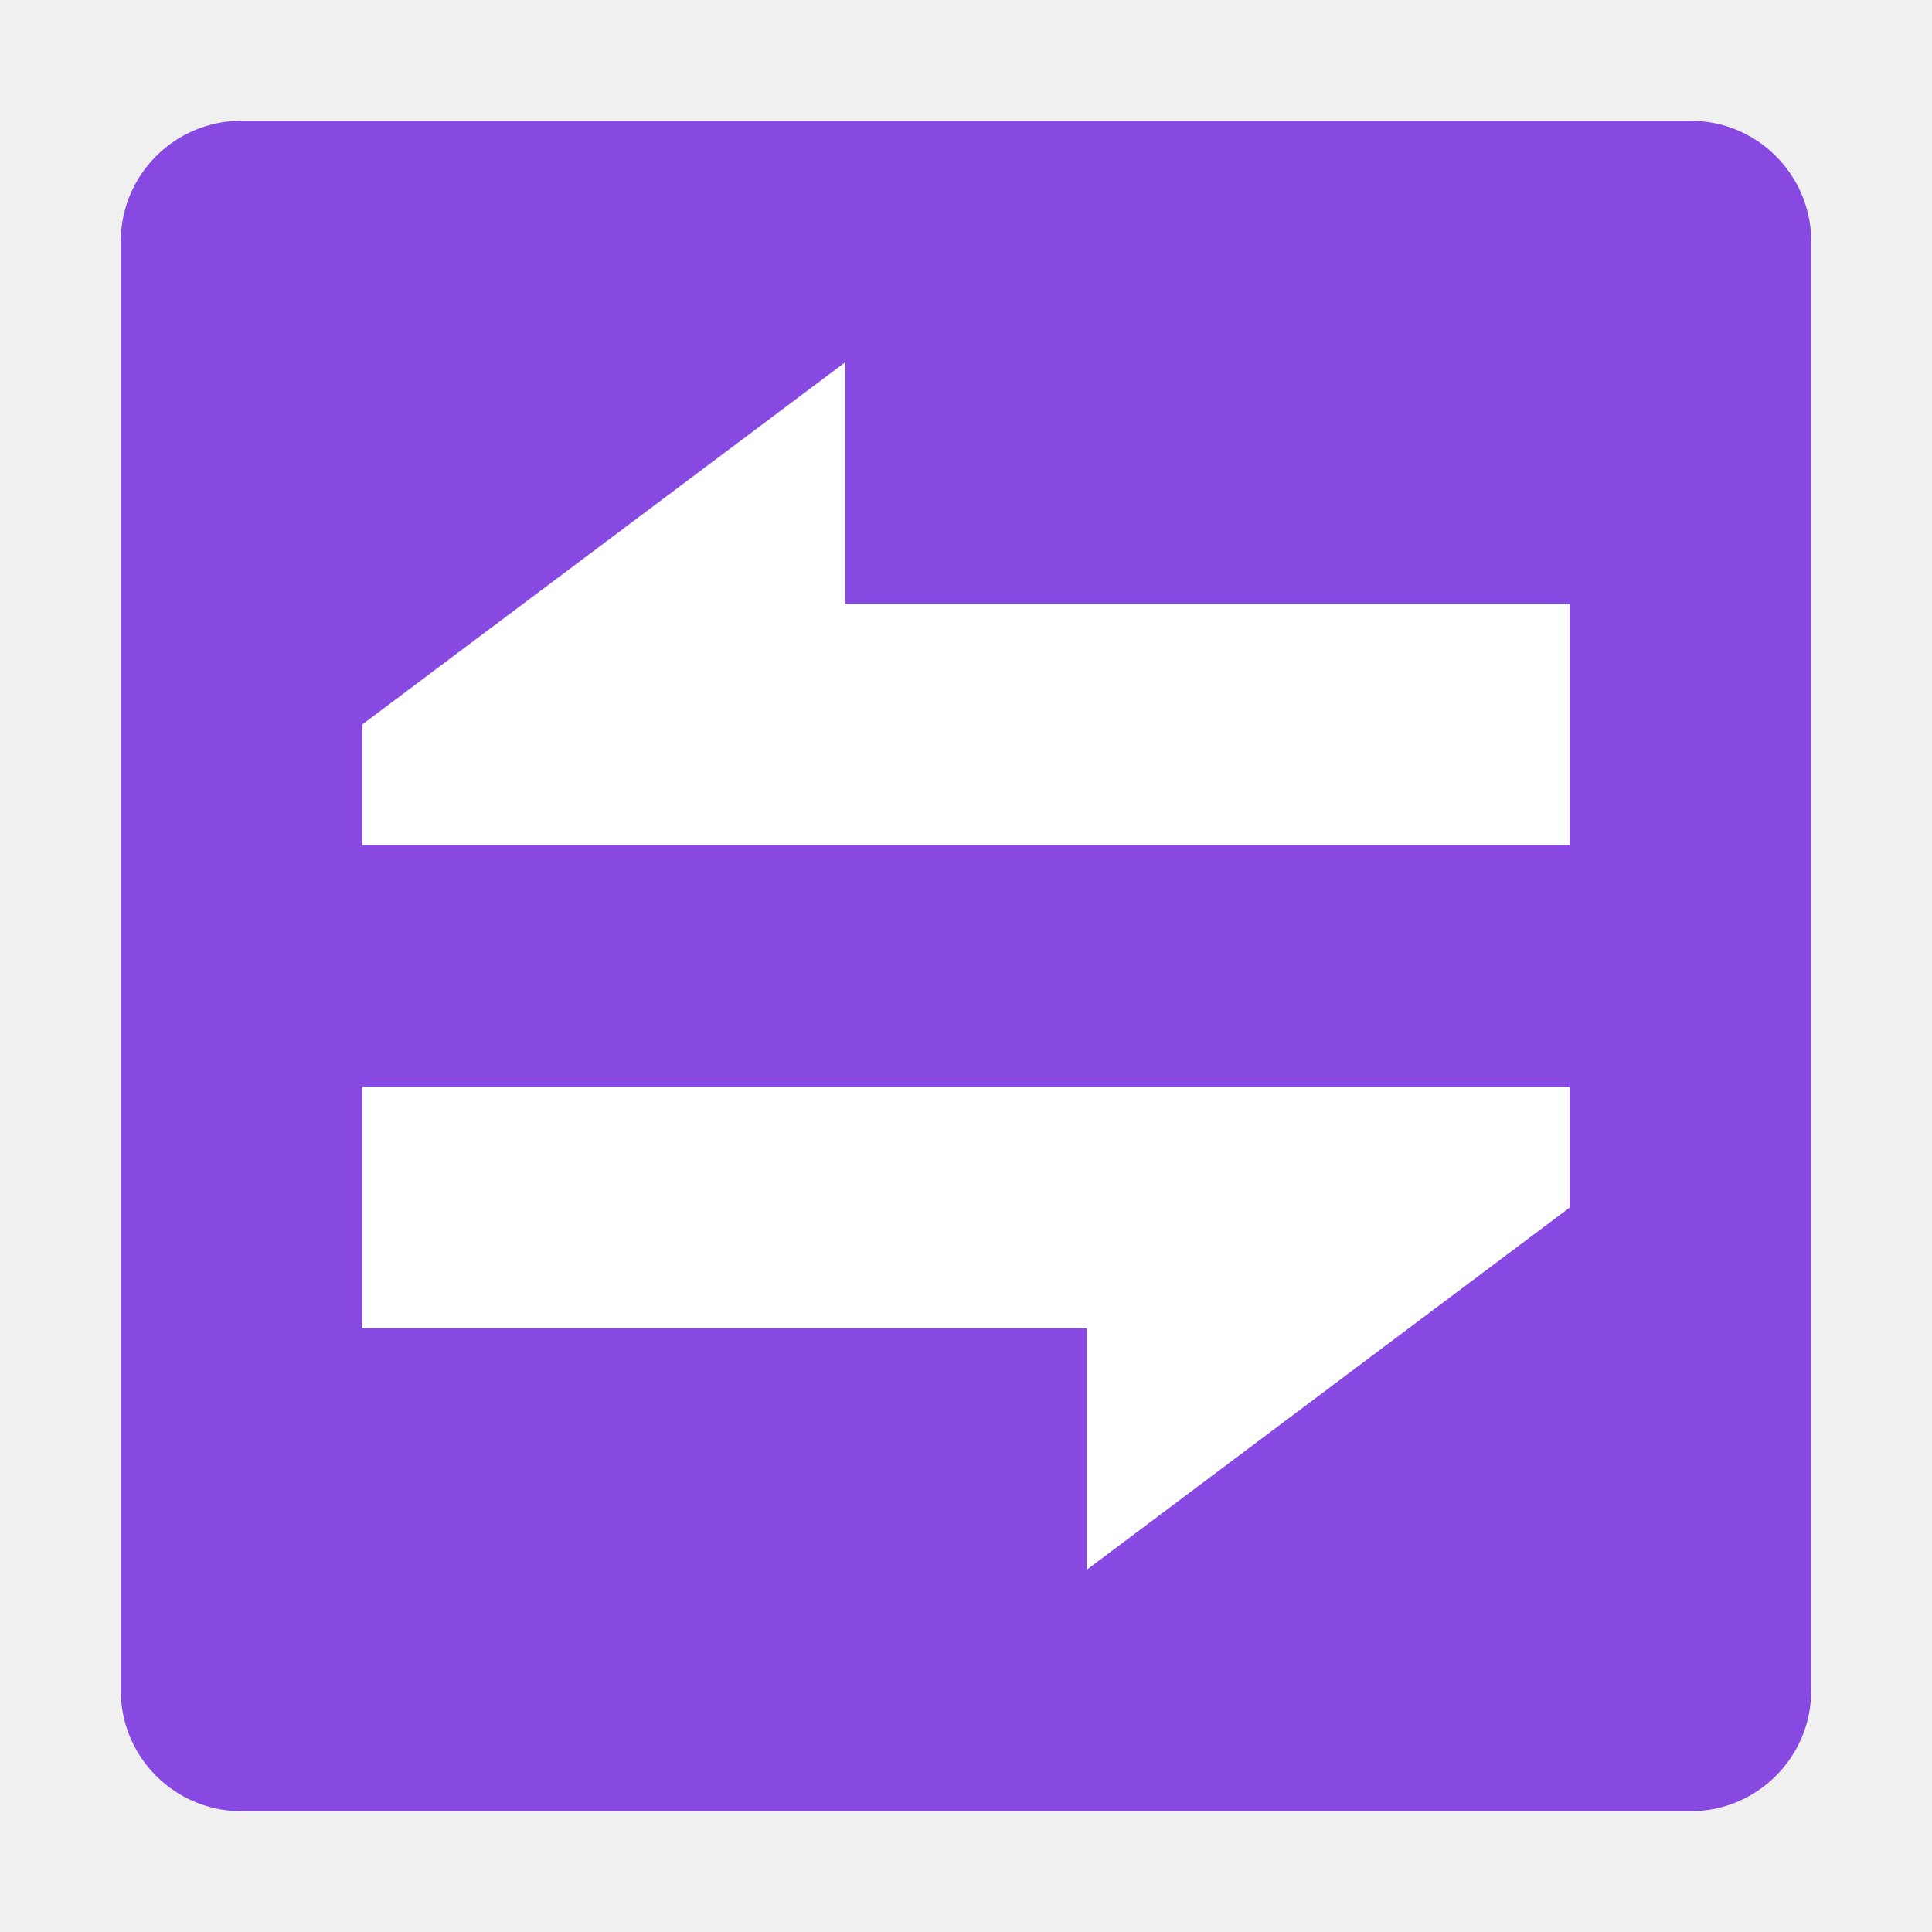
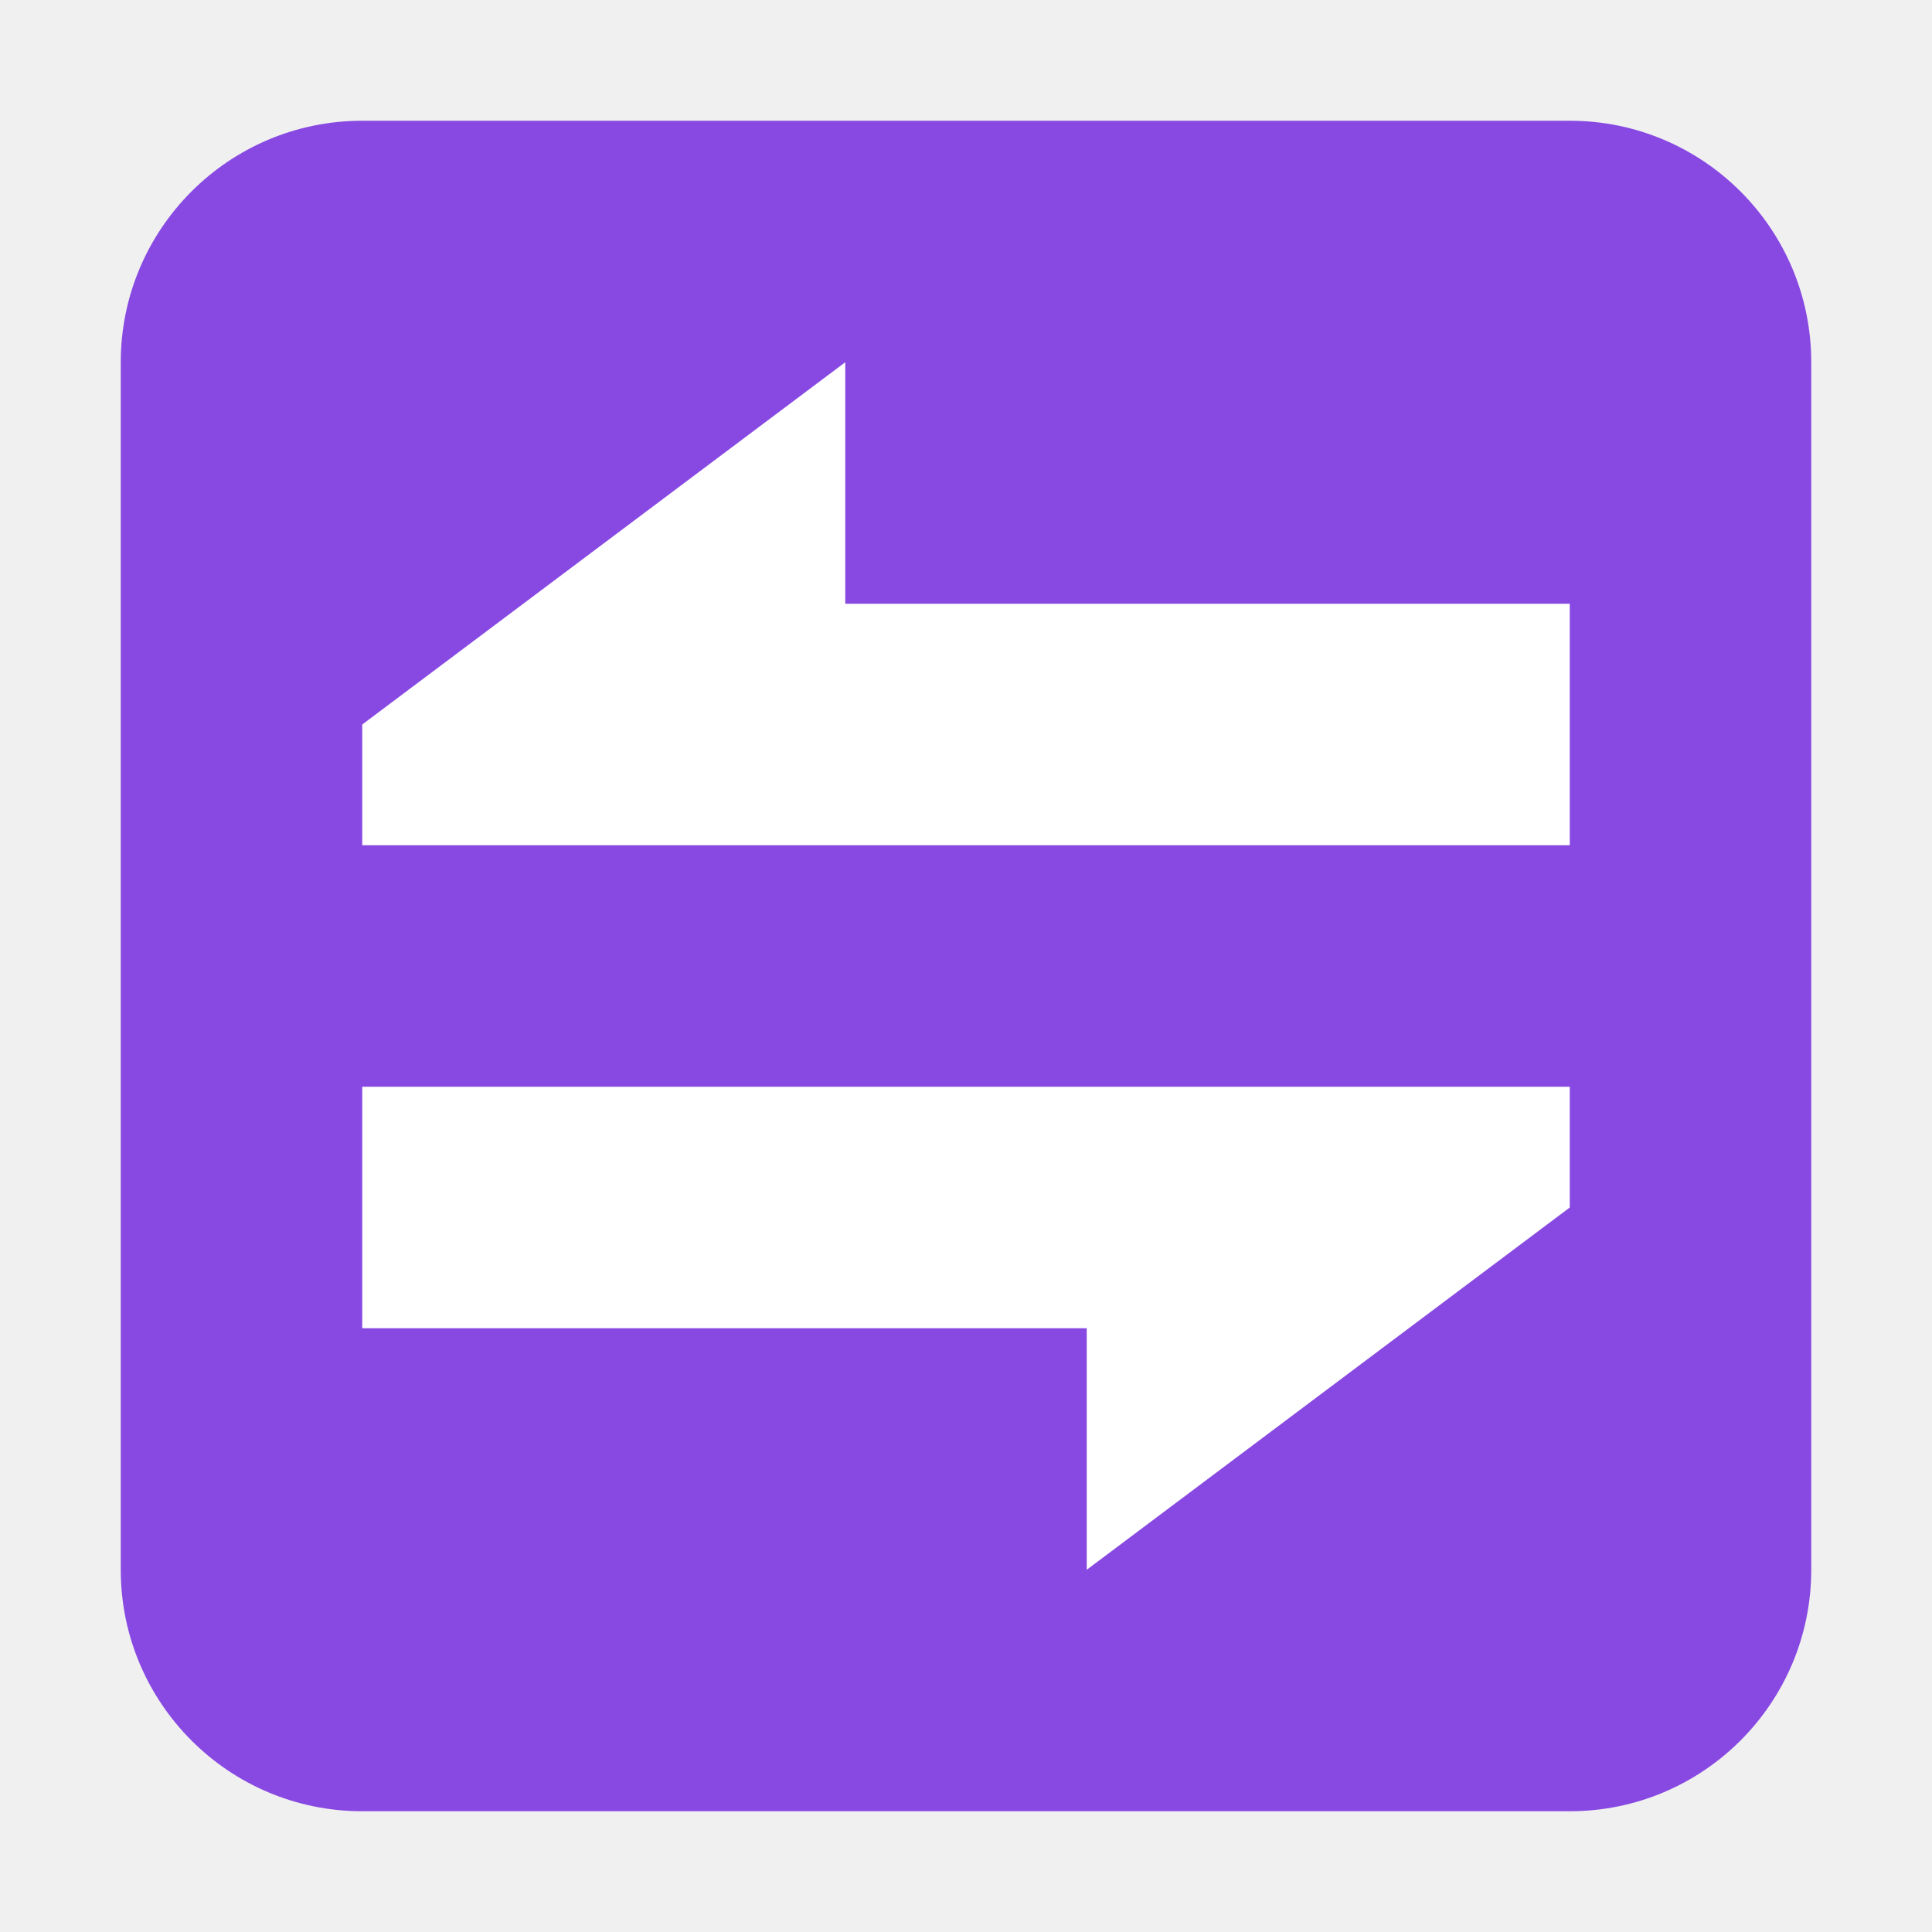
<svg xmlns="http://www.w3.org/2000/svg" id="a" viewBox="0 0 16 16">
-   <rect x="1" y="1" width="14" height="14" rx="1" ry="1" style="fill:#8849e2;" />
+   <rect x="1" y="1" width="14" height="14" rx="2" ry="2" style="fill:#8849e2;" />
  <polygon points="3 9 3 11 9 11 9 13 13 10 13 9 3 9" style="fill:#fff;" />
  <polygon points="13 7 13 5 7 5 7 3 3 6 3 7 13 7" style="fill:#fff;" />
</svg>
